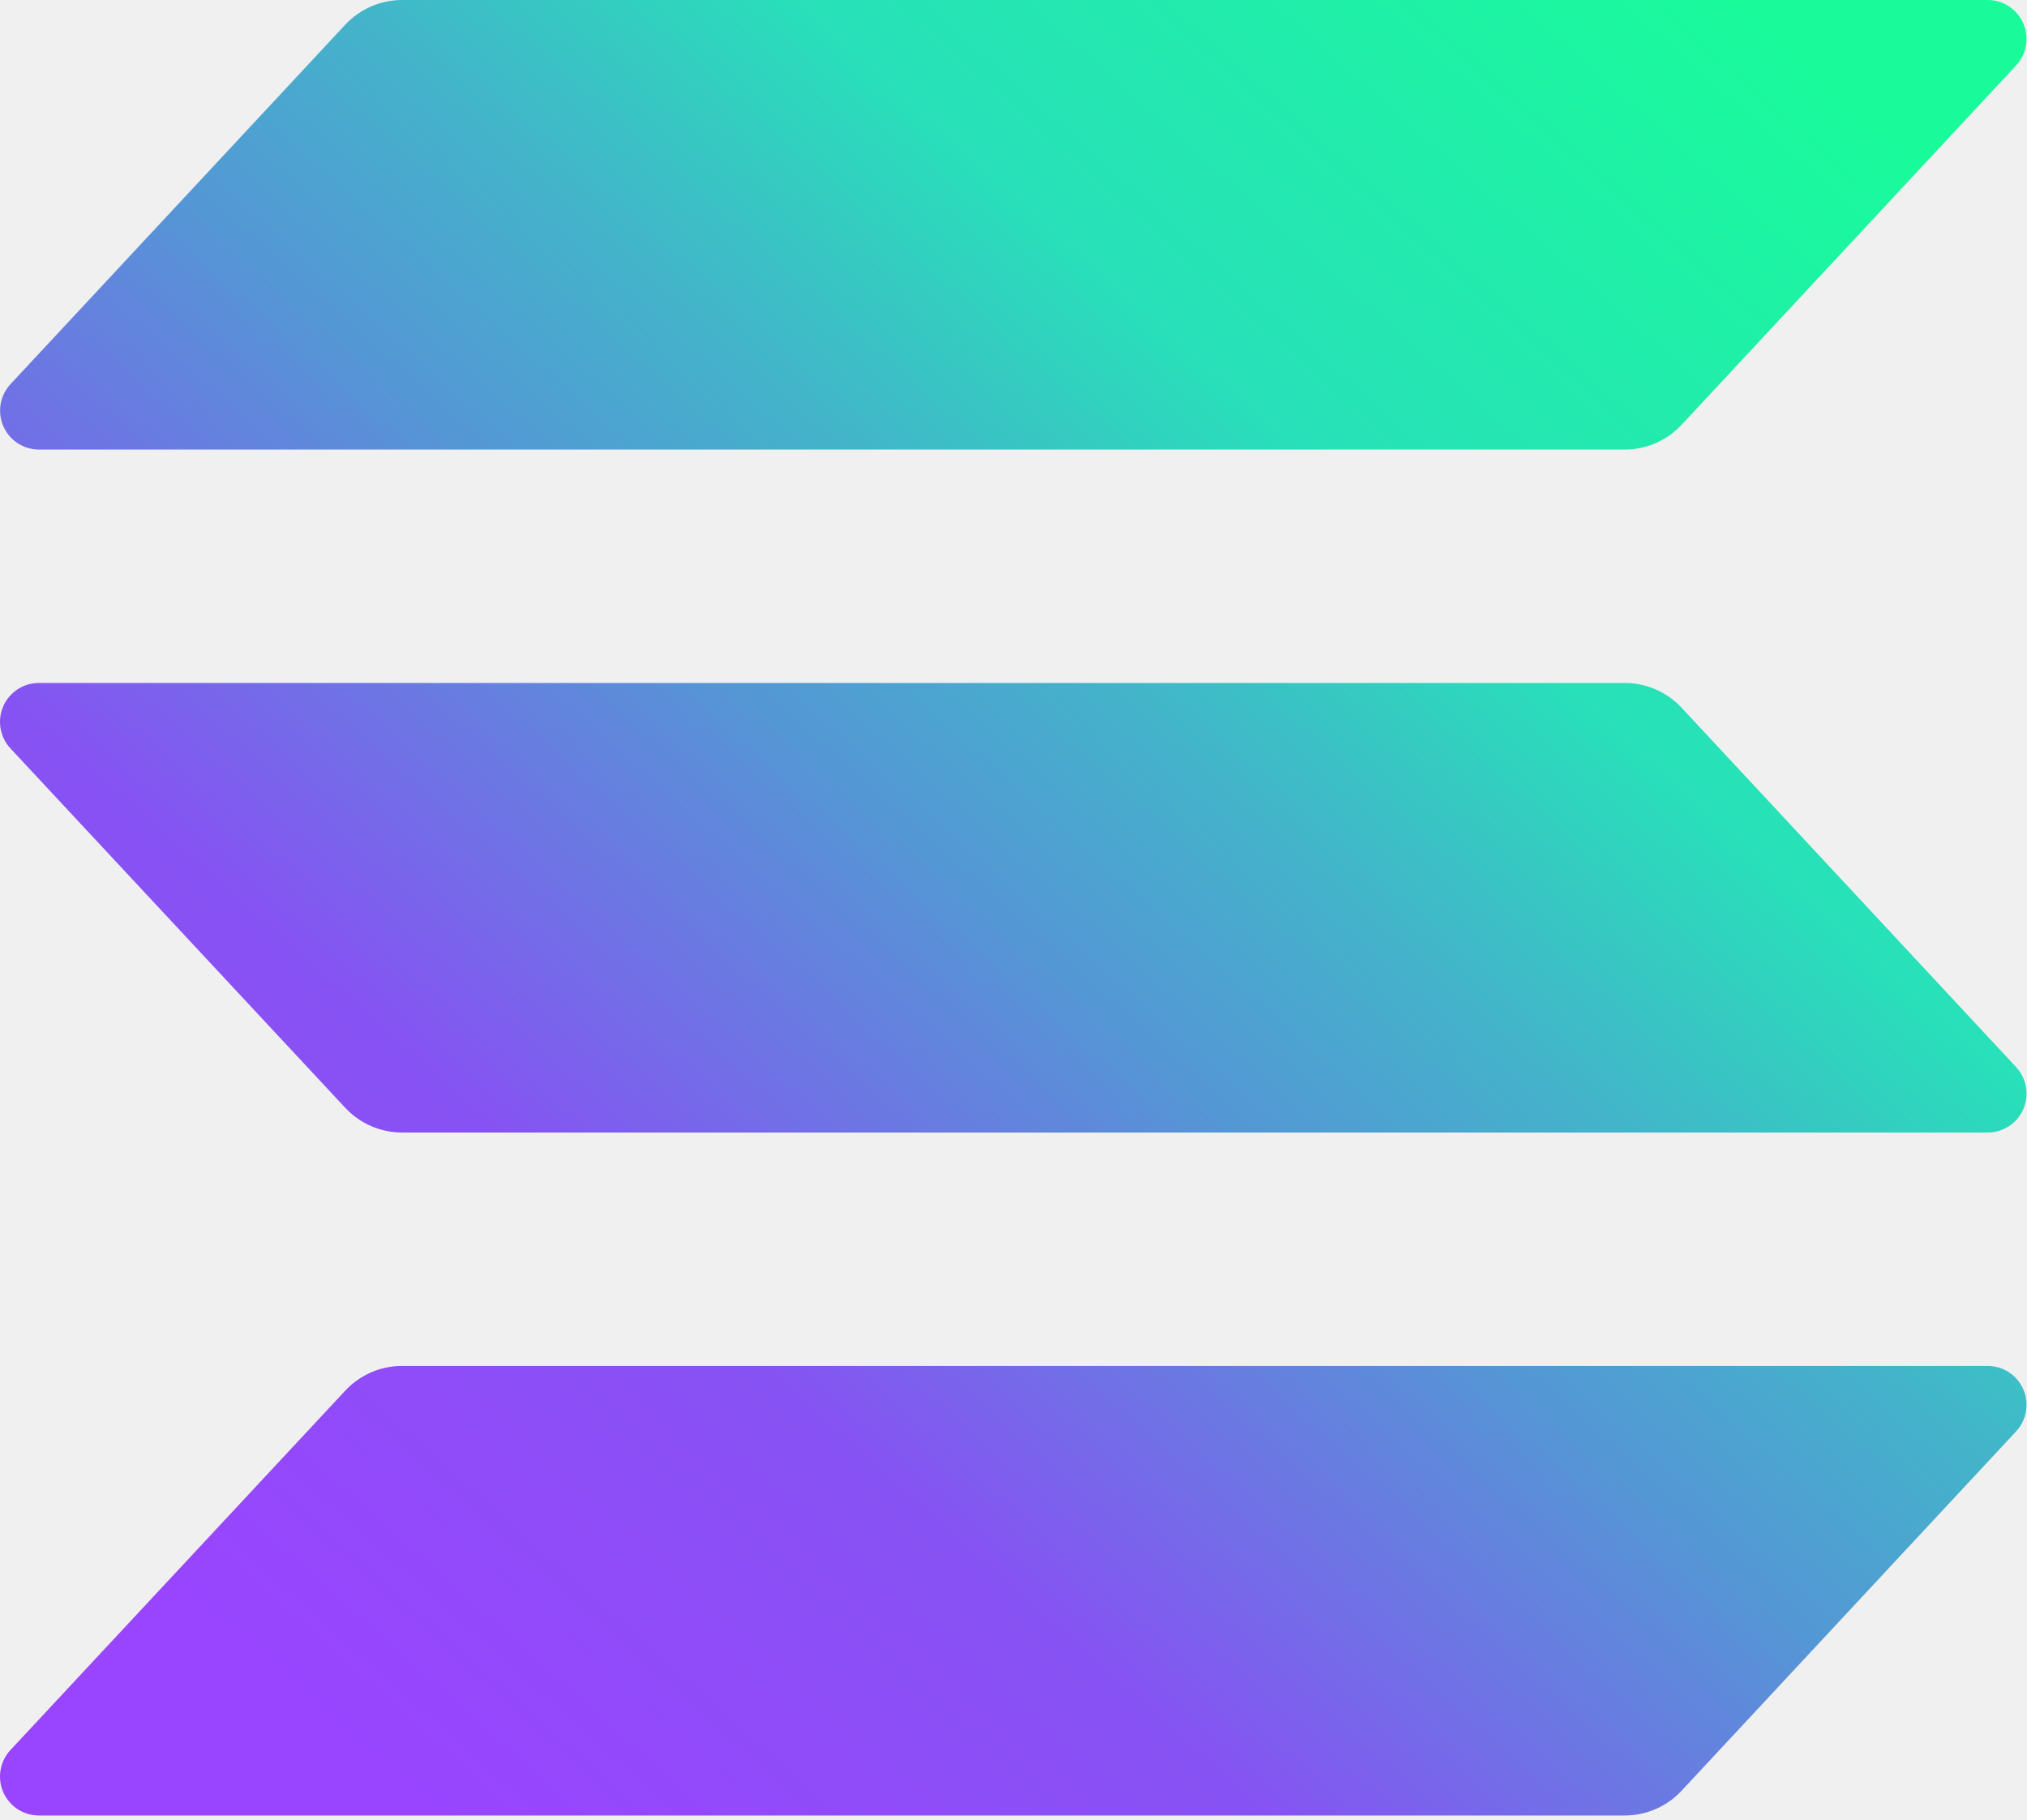
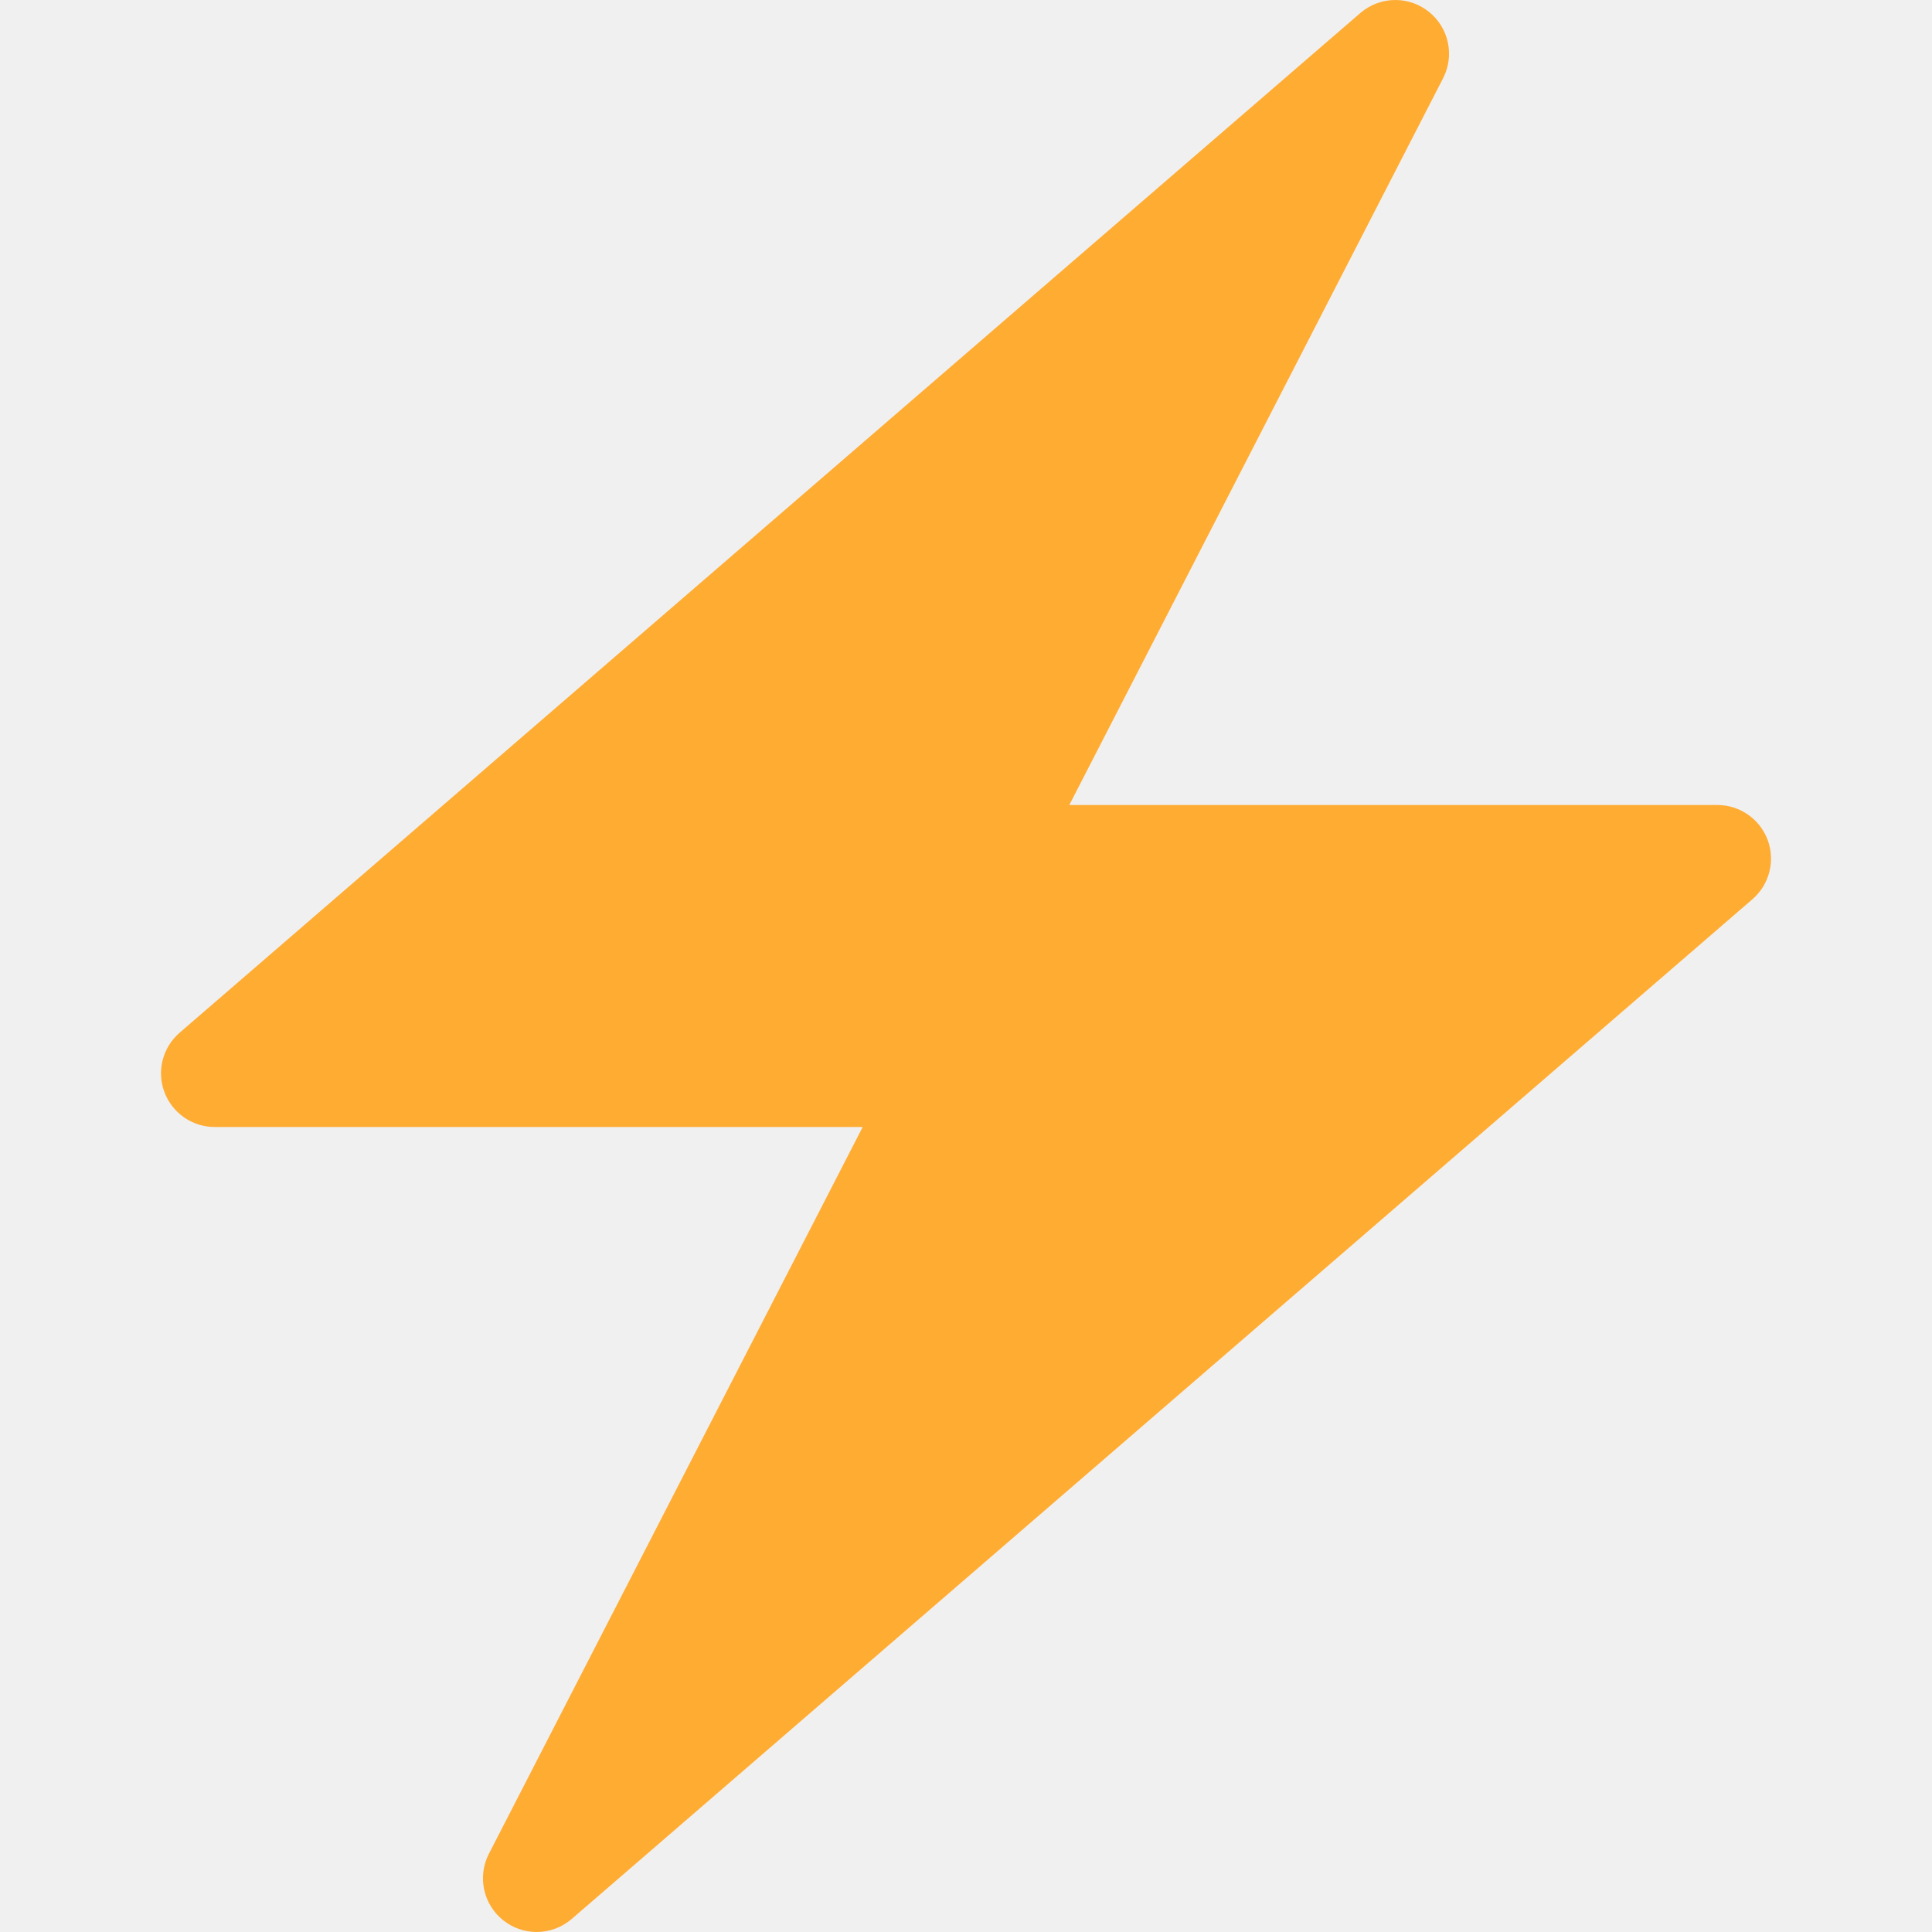
- <svg xmlns="http://www.w3.org/2000/svg" width="313" height="281" viewBox="0 0 313 281" fill="none">
-   <g clip-path="url(#clip0_476_2430)">
-     <path d="M311.318 221.057L259.66 276.558C258.537 277.764 257.178 278.725 255.669 279.382C254.159 280.039 252.53 280.378 250.884 280.377H5.997C4.829 280.377 3.686 280.035 2.709 279.393C1.731 278.751 0.963 277.837 0.497 276.764C0.031 275.69 -0.111 274.504 0.087 273.35C0.285 272.196 0.815 271.126 1.612 270.27L53.31 214.769C54.43 213.566 55.784 212.607 57.289 211.95C58.794 211.293 60.418 210.953 62.059 210.95H306.933C308.101 210.95 309.244 211.292 310.221 211.934C311.199 212.576 311.967 213.49 312.433 214.564C312.899 215.637 313.041 216.824 312.843 217.977C312.645 219.131 312.115 220.201 311.318 221.057ZM259.66 109.294C258.537 108.088 257.178 107.127 255.669 106.47C254.159 105.813 252.53 105.474 250.884 105.475H5.997C4.829 105.475 3.686 105.817 2.709 106.459C1.731 107.101 0.963 108.015 0.497 109.088C0.031 110.162 -0.111 111.348 0.087 112.502C0.285 113.656 0.815 114.726 1.612 115.582L53.31 171.083C54.43 172.286 55.784 173.245 57.289 173.902C58.794 174.559 60.418 174.899 62.059 174.902H306.933C308.101 174.902 309.244 174.56 310.221 173.918C311.199 173.276 311.967 172.362 312.433 171.288C312.899 170.215 313.041 169.028 312.843 167.875C312.645 166.721 312.115 165.651 311.318 164.795L259.66 109.294ZM5.997 69.427H250.884C252.53 69.427 254.159 69.089 255.669 68.432C257.178 67.775 258.537 66.814 259.66 65.608L311.318 10.107C312.115 9.251 312.645 8.181 312.843 7.027C313.041 5.873 312.899 4.687 312.433 3.613C311.967 2.54 311.199 1.626 310.221 0.984C309.244 0.342 308.101 3.95314e-05 306.933 0L62.059 0C60.418 0.003 58.794 0.343 57.289 1C55.784 1.657 54.43 2.616 53.31 3.818L1.626 59.32C0.829 60.175 0.299 61.244 0.101 62.396C-0.098 63.549 0.044 64.734 0.508 65.807C0.972 66.88 1.738 67.794 2.714 68.437C3.689 69.08 4.83 69.424 5.997 69.427Z" fill="url(#paint0_linear_476_2430)" />
-   </g>
-   <defs>
-     <linearGradient id="paint0_linear_476_2430" x1="26.415" y1="287.059" x2="283.735" y2="-2.496" gradientUnits="userSpaceOnUse">
-       <stop offset="0.08" stop-color="#9945FF" />
-       <stop offset="0.3" stop-color="#8752F3" />
-       <stop offset="0.5" stop-color="#5497D5" />
-       <stop offset="0.6" stop-color="#43B4CA" />
-       <stop offset="0.72" stop-color="#28E0B9" />
-       <stop offset="0.97" stop-color="#19FB9B" />
-     </linearGradient>
-     <clipPath id="clip0_476_2430">
-       <rect width="312.93" height="280.377" fill="white" />
-     </clipPath>
-   </defs>
+ <svg xmlns="http://www.w3.org/2000/svg" viewBox="0 0 36 36">
+   <path fill="#FFAC33" d="M32.938 15.651C32.792 15.26 32.418 15 32 15H19.925L26.89 1.458c.219-.426.106-.947-.271-1.243C26.437.071 26.218 0 26 0c-.233 0-.466.082-.653.243L18 6.588 3.347 19.243c-.316.273-.43.714-.284 1.105S3.582 21 4 21h12.075L9.11 34.542c-.219.426-.106.947.271 1.243.182.144.401.215.619.215.233 0 .466-.082.653-.243L18 29.412l14.653-12.655c.317-.273.43-.714.285-1.106z" />
</svg>
